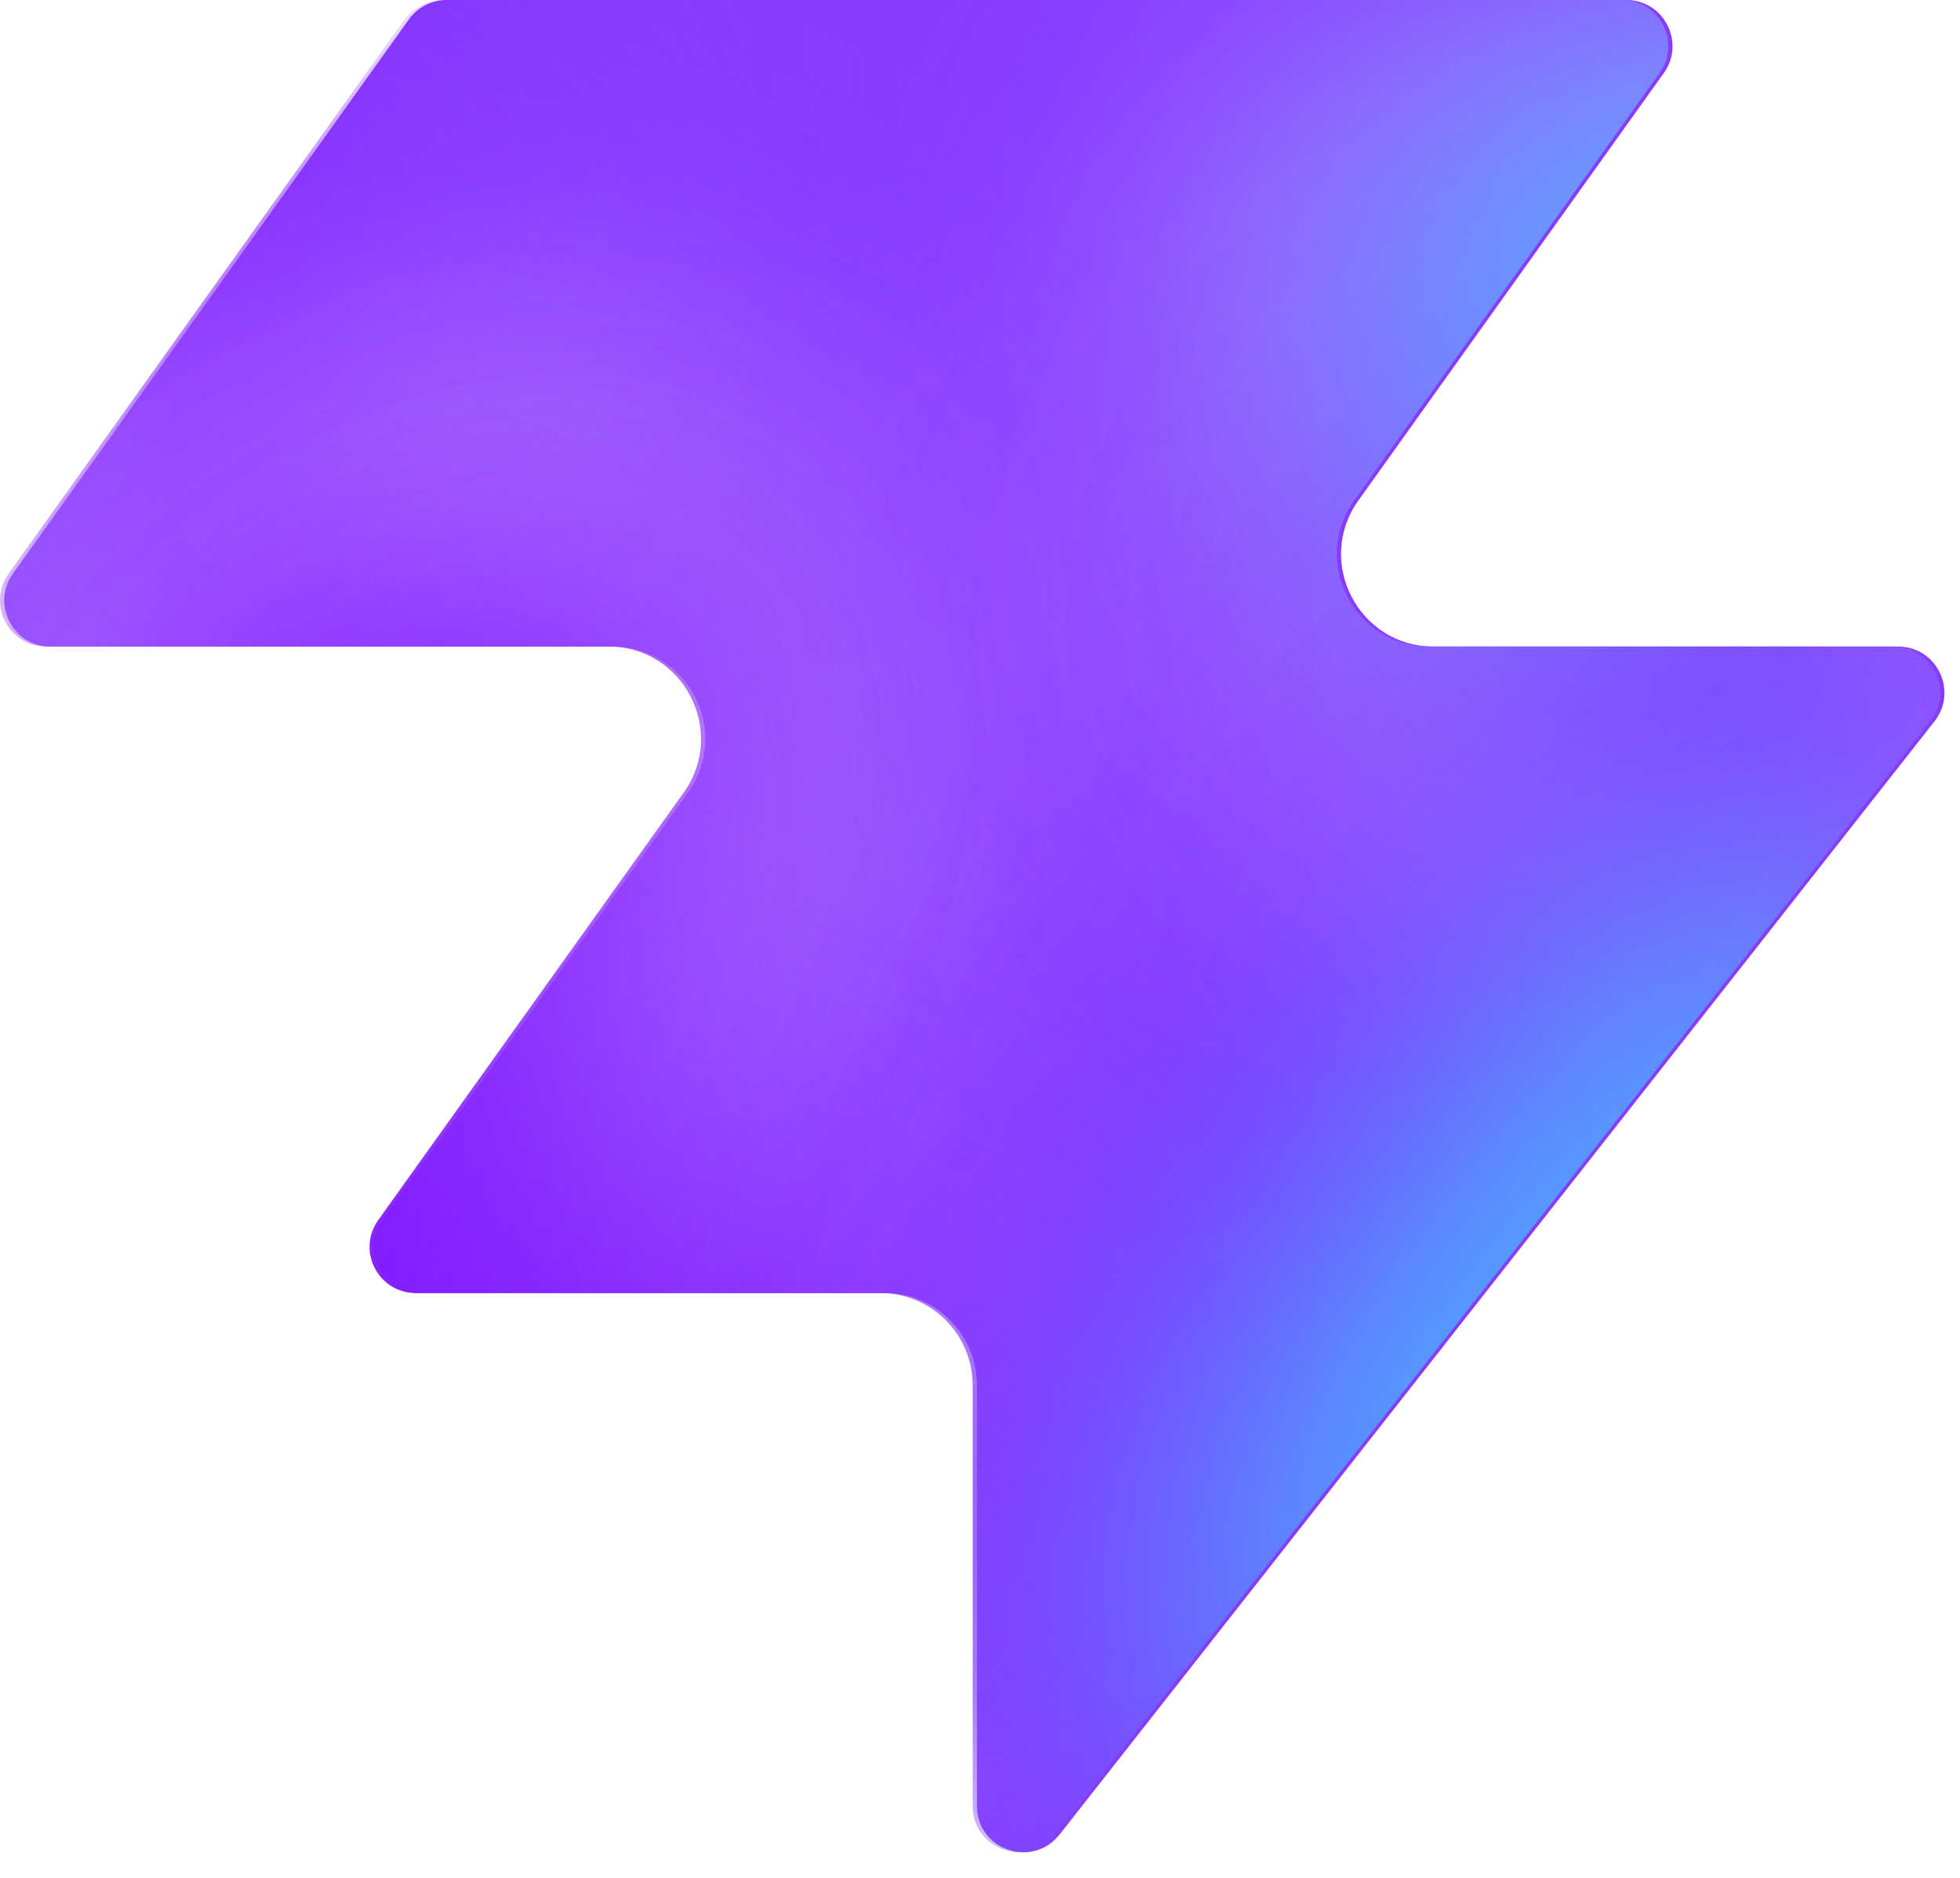
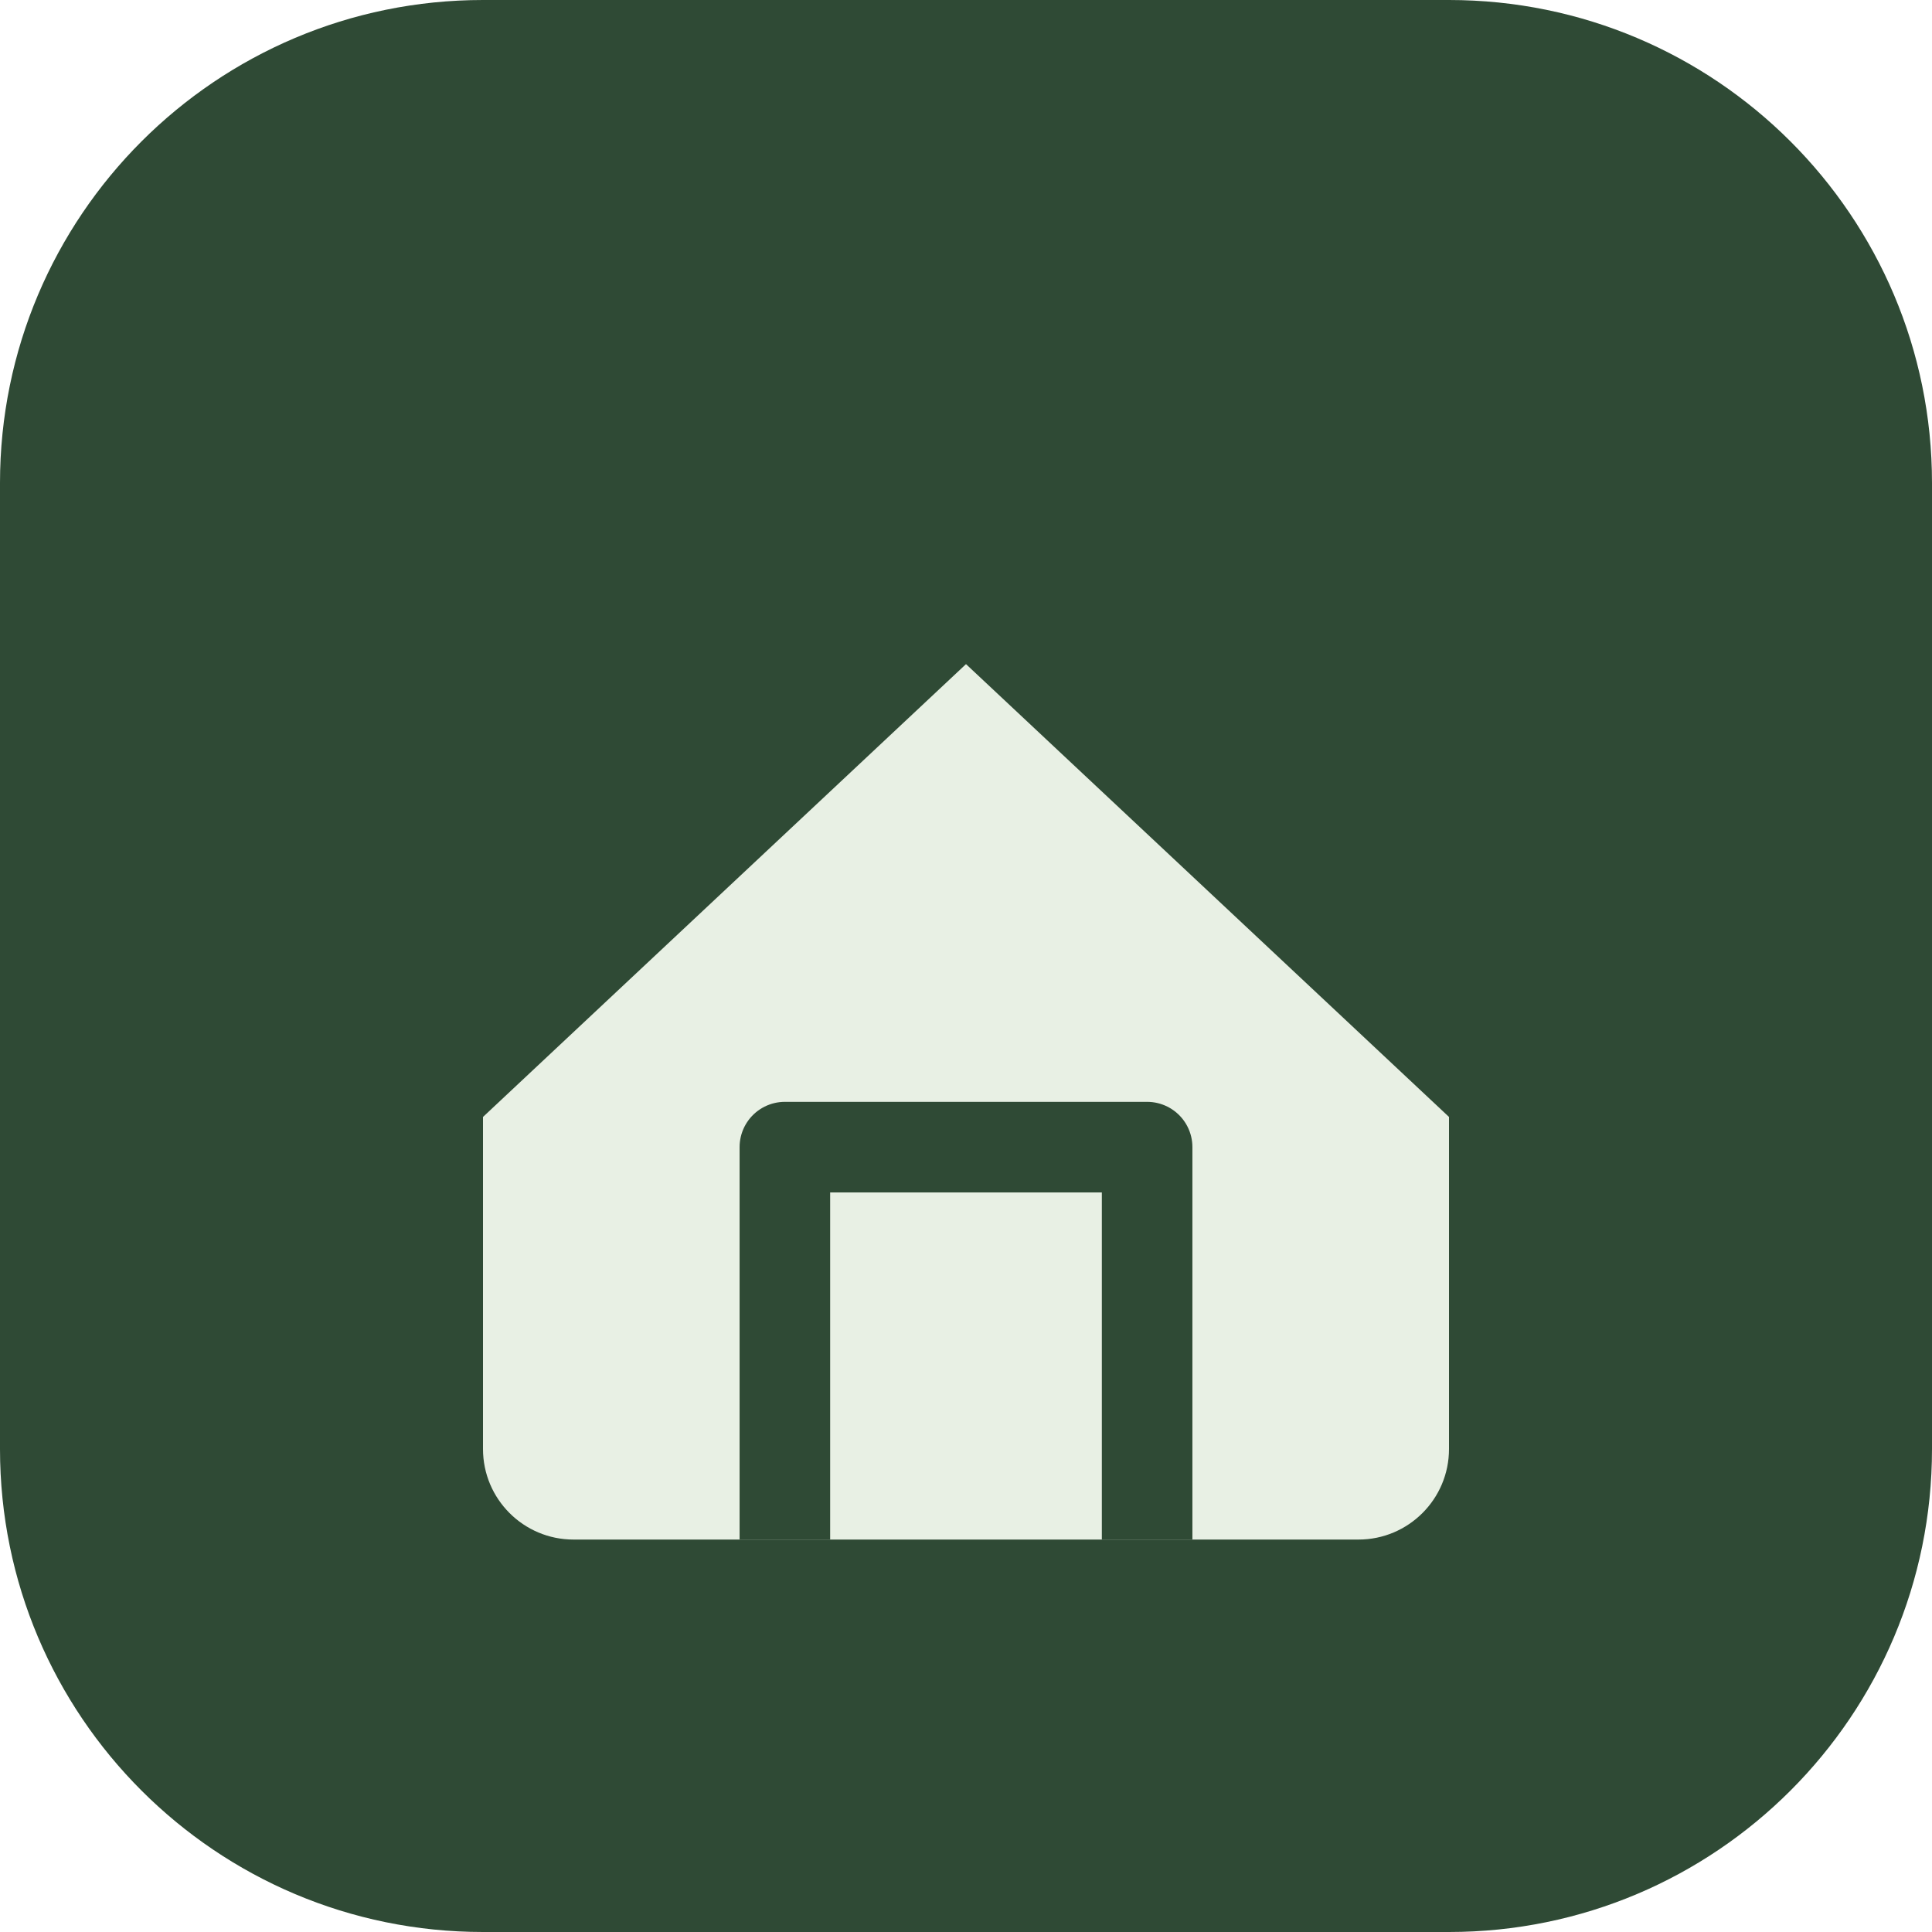
- <svg xmlns="http://www.w3.org/2000/svg" width="48" height="46" fill="none" viewBox="0 0 48 46">
-   <path fill="#863bff" d="M25.946 44.938c-.664.845-2.021.375-2.021-.698V33.937a2.26 2.26 0 0 0-2.262-2.262H10.287c-.92 0-1.456-1.04-.92-1.788l7.48-10.471c1.07-1.497 0-3.578-1.842-3.578H1.237c-.92 0-1.456-1.04-.92-1.788L10.013.474c.214-.297.556-.474.92-.474h28.894c.92 0 1.456 1.04.92 1.788l-7.48 10.471c-1.07 1.498 0 3.579 1.842 3.579h11.377c.943 0 1.473 1.088.89 1.83L25.947 44.94z" style="fill:#863bff;fill:color(display-p3 .525 .23 1);fill-opacity:1" />
-   <mask id="a" width="48" height="46" x="0" y="0" maskUnits="userSpaceOnUse" style="mask-type:alpha">
-     <path fill="#000" d="M25.842 44.938c-.664.844-2.021.375-2.021-.698V33.937a2.26 2.26 0 0 0-2.262-2.262H10.183c-.92 0-1.456-1.04-.92-1.788l7.48-10.471c1.07-1.498 0-3.579-1.842-3.579H1.133c-.92 0-1.456-1.04-.92-1.787L9.91.473c.214-.297.556-.474.92-.474h28.894c.92 0 1.456 1.04.92 1.788l-7.48 10.471c-1.07 1.498 0 3.578 1.842 3.578h11.377c.943 0 1.473 1.088.89 1.832L25.843 44.94z" style="fill:#000;fill-opacity:1" />
-   </mask>
-   <g mask="url(#a)">
-     <g filter="url(#b)">
-       <ellipse cx="5.508" cy="14.704" fill="#ede6ff" rx="5.508" ry="14.704" style="fill:#ede6ff;fill:color(display-p3 .927 .903 1);fill-opacity:1" transform="matrix(.00324 1 1 -.00324 -4.47 31.516)" />
-     </g>
-     <g filter="url(#c)">
-       <ellipse cx="10.399" cy="29.851" fill="#ede6ff" rx="10.399" ry="29.851" style="fill:#ede6ff;fill:color(display-p3 .927 .903 1);fill-opacity:1" transform="matrix(.00324 1 1 -.00324 -39.328 7.883)" />
-     </g>
-     <g filter="url(#d)">
-       <ellipse cx="5.508" cy="30.487" fill="#7e14ff" rx="5.508" ry="30.487" style="fill:#7e14ff;fill:color(display-p3 .492 .077 1);fill-opacity:1" transform="rotate(89.814 -25.913 -14.639)scale(1 -1)" />
-     </g>
-     <g filter="url(#e)">
-       <ellipse cx="5.508" cy="30.599" fill="#7e14ff" rx="5.508" ry="30.599" style="fill:#7e14ff;fill:color(display-p3 .492 .077 1);fill-opacity:1" transform="rotate(89.814 -32.644 -3.334)scale(1 -1)" />
-     </g>
-     <g filter="url(#f)">
-       <ellipse cx="5.508" cy="30.599" fill="#7e14ff" rx="5.508" ry="30.599" style="fill:#7e14ff;fill:color(display-p3 .492 .077 1);fill-opacity:1" transform="matrix(.00324 1 1 -.00324 -34.34 30.47)" />
-     </g>
-     <g filter="url(#g)">
-       <ellipse cx="14.072" cy="22.078" fill="#ede6ff" rx="14.072" ry="22.078" style="fill:#ede6ff;fill:color(display-p3 .927 .903 1);fill-opacity:1" transform="rotate(93.35 24.506 48.493)scale(-1 1)" />
-     </g>
-     <g filter="url(#h)">
-       <ellipse cx="3.47" cy="21.501" fill="#7e14ff" rx="3.47" ry="21.501" style="fill:#7e14ff;fill:color(display-p3 .492 .077 1);fill-opacity:1" transform="rotate(89.009 28.708 47.59)scale(-1 1)" />
-     </g>
-     <g filter="url(#i)">
-       <ellipse cx="3.47" cy="21.501" fill="#7e14ff" rx="3.47" ry="21.501" style="fill:#7e14ff;fill:color(display-p3 .492 .077 1);fill-opacity:1" transform="rotate(89.009 28.708 47.59)scale(-1 1)" />
-     </g>
-     <g filter="url(#j)">
-       <ellipse cx=".387" cy="8.972" fill="#7e14ff" rx="4.407" ry="29.108" style="fill:#7e14ff;fill:color(display-p3 .492 .077 1);fill-opacity:1" transform="rotate(39.51 .387 8.972)" />
-     </g>
-     <g filter="url(#k)">
-       <ellipse cx="47.523" cy="-6.092" fill="#7e14ff" rx="4.407" ry="29.108" style="fill:#7e14ff;fill:color(display-p3 .492 .077 1);fill-opacity:1" transform="rotate(37.892 47.523 -6.092)" />
-     </g>
-     <g filter="url(#l)">
-       <ellipse cx="41.412" cy="6.333" fill="#47bfff" rx="5.971" ry="9.665" style="fill:#47bfff;fill:color(display-p3 .28 .748 1);fill-opacity:1" transform="rotate(37.892 41.412 6.333)" />
-     </g>
-     <g filter="url(#m)">
-       <ellipse cx="-1.879" cy="38.332" fill="#7e14ff" rx="4.407" ry="29.108" style="fill:#7e14ff;fill:color(display-p3 .492 .077 1);fill-opacity:1" transform="rotate(37.892 -1.88 38.332)" />
-     </g>
-     <g filter="url(#n)">
-       <ellipse cx="-1.879" cy="38.332" fill="#7e14ff" rx="4.407" ry="29.108" style="fill:#7e14ff;fill:color(display-p3 .492 .077 1);fill-opacity:1" transform="rotate(37.892 -1.88 38.332)" />
-     </g>
-     <g filter="url(#o)">
-       <ellipse cx="35.651" cy="29.907" fill="#7e14ff" rx="4.407" ry="29.108" style="fill:#7e14ff;fill:color(display-p3 .492 .077 1);fill-opacity:1" transform="rotate(37.892 35.651 29.907)" />
-     </g>
-     <g filter="url(#p)">
-       <ellipse cx="38.418" cy="32.4" fill="#47bfff" rx="5.971" ry="15.297" style="fill:#47bfff;fill:color(display-p3 .28 .748 1);fill-opacity:1" transform="rotate(37.892 38.418 32.4)" />
-     </g>
-   </g>
-   <defs>
-     <filter id="b" width="60.045" height="41.654" x="-19.77" y="16.149" color-interpolation-filters="sRGB" filterUnits="userSpaceOnUse">
-       <feFlood flood-opacity="0" result="BackgroundImageFix" />
-       <feBlend in="SourceGraphic" in2="BackgroundImageFix" result="shape" />
-       <feGaussianBlur result="effect1_foregroundBlur_2002_17158" stdDeviation="7.659" />
-     </filter>
-     <filter id="c" width="90.34" height="51.437" x="-54.613" y="-7.533" color-interpolation-filters="sRGB" filterUnits="userSpaceOnUse">
-       <feFlood flood-opacity="0" result="BackgroundImageFix" />
-       <feBlend in="SourceGraphic" in2="BackgroundImageFix" result="shape" />
-       <feGaussianBlur result="effect1_foregroundBlur_2002_17158" stdDeviation="7.659" />
-     </filter>
-     <filter id="d" width="79.355" height="29.4" x="-49.64" y="2.03" color-interpolation-filters="sRGB" filterUnits="userSpaceOnUse">
-       <feFlood flood-opacity="0" result="BackgroundImageFix" />
-       <feBlend in="SourceGraphic" in2="BackgroundImageFix" result="shape" />
-       <feGaussianBlur result="effect1_foregroundBlur_2002_17158" stdDeviation="4.596" />
-     </filter>
-     <filter id="e" width="79.579" height="29.4" x="-45.045" y="20.029" color-interpolation-filters="sRGB" filterUnits="userSpaceOnUse">
-       <feFlood flood-opacity="0" result="BackgroundImageFix" />
-       <feBlend in="SourceGraphic" in2="BackgroundImageFix" result="shape" />
-       <feGaussianBlur result="effect1_foregroundBlur_2002_17158" stdDeviation="4.596" />
-     </filter>
-     <filter id="f" width="79.579" height="29.4" x="-43.513" y="21.178" color-interpolation-filters="sRGB" filterUnits="userSpaceOnUse">
-       <feFlood flood-opacity="0" result="BackgroundImageFix" />
-       <feBlend in="SourceGraphic" in2="BackgroundImageFix" result="shape" />
-       <feGaussianBlur result="effect1_foregroundBlur_2002_17158" stdDeviation="4.596" />
-     </filter>
-     <filter id="g" width="74.749" height="58.852" x="15.756" y="-17.901" color-interpolation-filters="sRGB" filterUnits="userSpaceOnUse">
-       <feFlood flood-opacity="0" result="BackgroundImageFix" />
-       <feBlend in="SourceGraphic" in2="BackgroundImageFix" result="shape" />
-       <feGaussianBlur result="effect1_foregroundBlur_2002_17158" stdDeviation="7.659" />
-     </filter>
-     <filter id="h" width="61.377" height="25.362" x="23.548" y="2.284" color-interpolation-filters="sRGB" filterUnits="userSpaceOnUse">
-       <feFlood flood-opacity="0" result="BackgroundImageFix" />
-       <feBlend in="SourceGraphic" in2="BackgroundImageFix" result="shape" />
-       <feGaussianBlur result="effect1_foregroundBlur_2002_17158" stdDeviation="4.596" />
-     </filter>
-     <filter id="i" width="61.377" height="25.362" x="23.548" y="2.284" color-interpolation-filters="sRGB" filterUnits="userSpaceOnUse">
-       <feFlood flood-opacity="0" result="BackgroundImageFix" />
-       <feBlend in="SourceGraphic" in2="BackgroundImageFix" result="shape" />
-       <feGaussianBlur result="effect1_foregroundBlur_2002_17158" stdDeviation="4.596" />
-     </filter>
-     <filter id="j" width="56.045" height="63.649" x="-27.636" y="-22.853" color-interpolation-filters="sRGB" filterUnits="userSpaceOnUse">
-       <feFlood flood-opacity="0" result="BackgroundImageFix" />
-       <feBlend in="SourceGraphic" in2="BackgroundImageFix" result="shape" />
-       <feGaussianBlur result="effect1_foregroundBlur_2002_17158" stdDeviation="4.596" />
-     </filter>
-     <filter id="k" width="54.814" height="64.646" x="20.116" y="-38.415" color-interpolation-filters="sRGB" filterUnits="userSpaceOnUse">
-       <feFlood flood-opacity="0" result="BackgroundImageFix" />
-       <feBlend in="SourceGraphic" in2="BackgroundImageFix" result="shape" />
-       <feGaussianBlur result="effect1_foregroundBlur_2002_17158" stdDeviation="4.596" />
-     </filter>
-     <filter id="l" width="33.541" height="35.313" x="24.641" y="-11.323" color-interpolation-filters="sRGB" filterUnits="userSpaceOnUse">
-       <feFlood flood-opacity="0" result="BackgroundImageFix" />
-       <feBlend in="SourceGraphic" in2="BackgroundImageFix" result="shape" />
-       <feGaussianBlur result="effect1_foregroundBlur_2002_17158" stdDeviation="4.596" />
-     </filter>
-     <filter id="m" width="54.814" height="64.646" x="-29.286" y="6.009" color-interpolation-filters="sRGB" filterUnits="userSpaceOnUse">
-       <feFlood flood-opacity="0" result="BackgroundImageFix" />
-       <feBlend in="SourceGraphic" in2="BackgroundImageFix" result="shape" />
-       <feGaussianBlur result="effect1_foregroundBlur_2002_17158" stdDeviation="4.596" />
-     </filter>
-     <filter id="n" width="54.814" height="64.646" x="-29.286" y="6.009" color-interpolation-filters="sRGB" filterUnits="userSpaceOnUse">
-       <feFlood flood-opacity="0" result="BackgroundImageFix" />
-       <feBlend in="SourceGraphic" in2="BackgroundImageFix" result="shape" />
-       <feGaussianBlur result="effect1_foregroundBlur_2002_17158" stdDeviation="4.596" />
-     </filter>
-     <filter id="o" width="54.814" height="64.646" x="8.244" y="-2.416" color-interpolation-filters="sRGB" filterUnits="userSpaceOnUse">
-       <feFlood flood-opacity="0" result="BackgroundImageFix" />
-       <feBlend in="SourceGraphic" in2="BackgroundImageFix" result="shape" />
-       <feGaussianBlur result="effect1_foregroundBlur_2002_17158" stdDeviation="4.596" />
-     </filter>
-     <filter id="p" width="39.409" height="43.623" x="18.713" y="10.588" color-interpolation-filters="sRGB" filterUnits="userSpaceOnUse">
-       <feFlood flood-opacity="0" result="BackgroundImageFix" />
-       <feBlend in="SourceGraphic" in2="BackgroundImageFix" result="shape" />
-       <feGaussianBlur result="effect1_foregroundBlur_2002_17158" stdDeviation="4.596" />
-     </filter>
-   </defs>
+ <svg xmlns="http://www.w3.org/2000/svg" viewBox="0 0 32 32" fill="none">
+   <rect width="32" height="32" rx="8" fill="#2F4A35" />
+   <path d="M8 18.5L16 11l8 7.5V24a1.5 1.5 0 0 1-1.5 1.5h-13A1.5 1.5 0 0 1 8 24v-5.5z" fill="#E8F0E4" />
+   <path d="M13 25.5V19h6v6.5" stroke="#2F4A35" stroke-width="1.5" stroke-linejoin="round" />
</svg>
